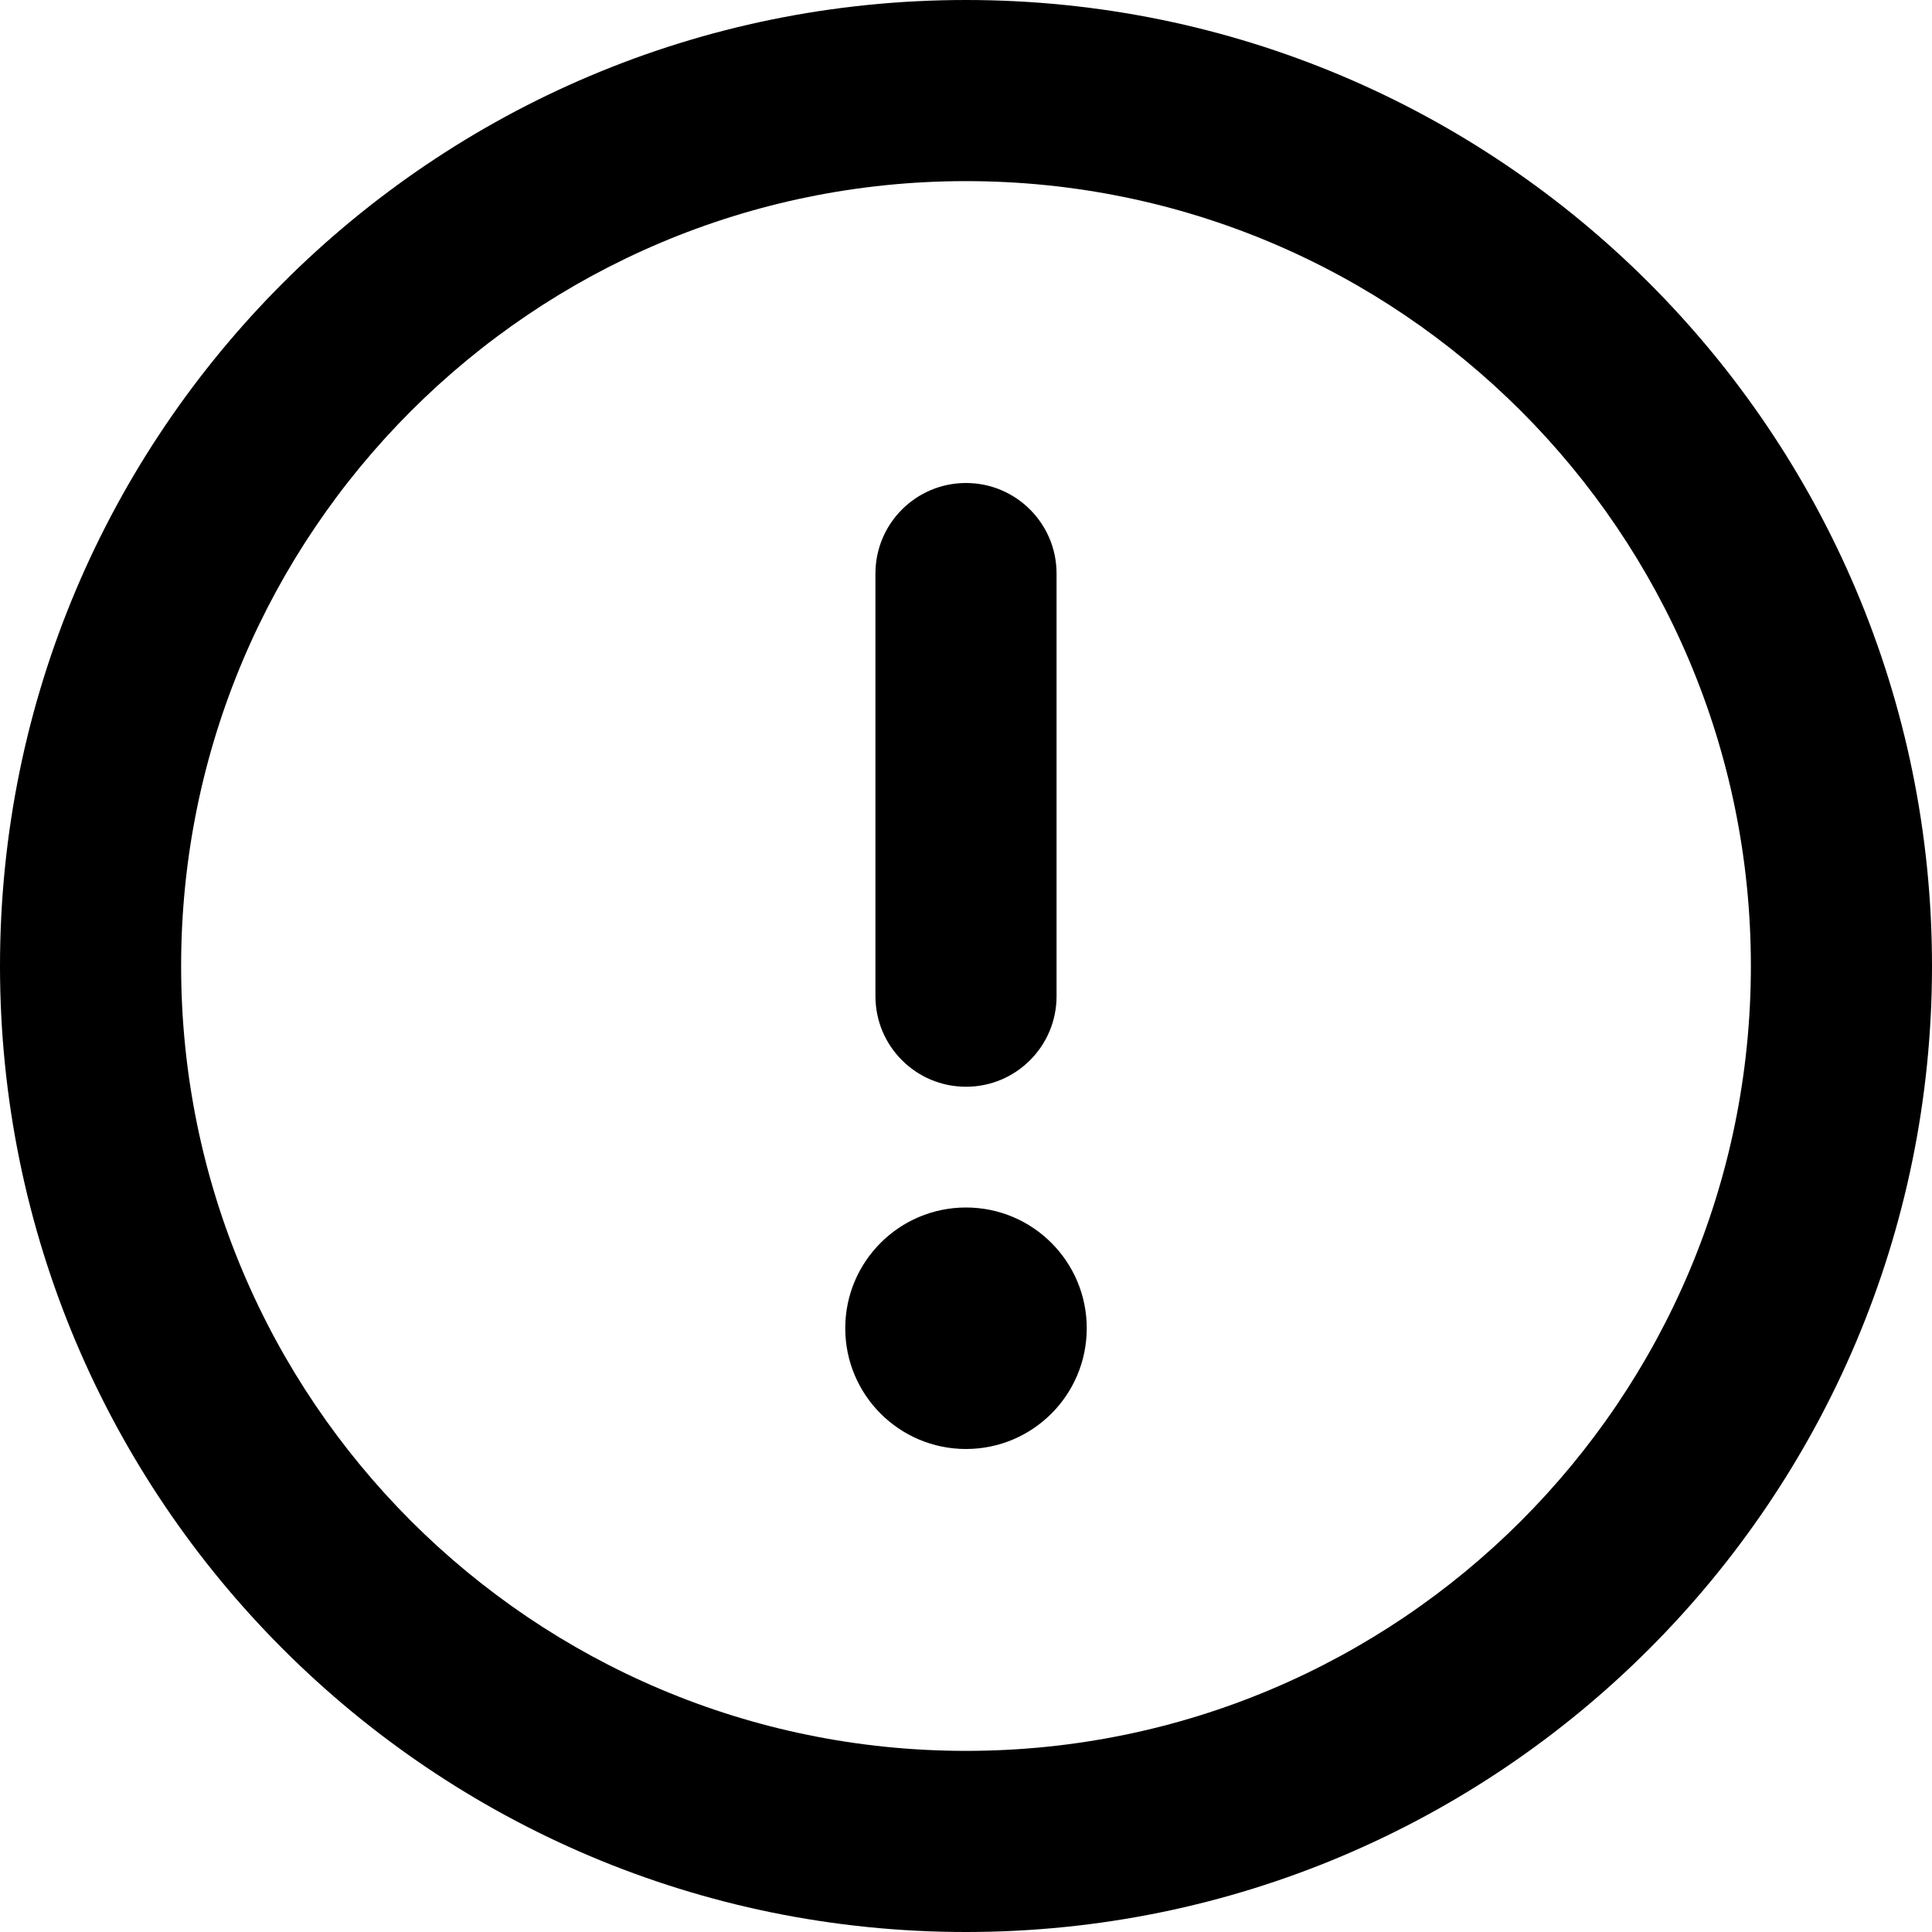
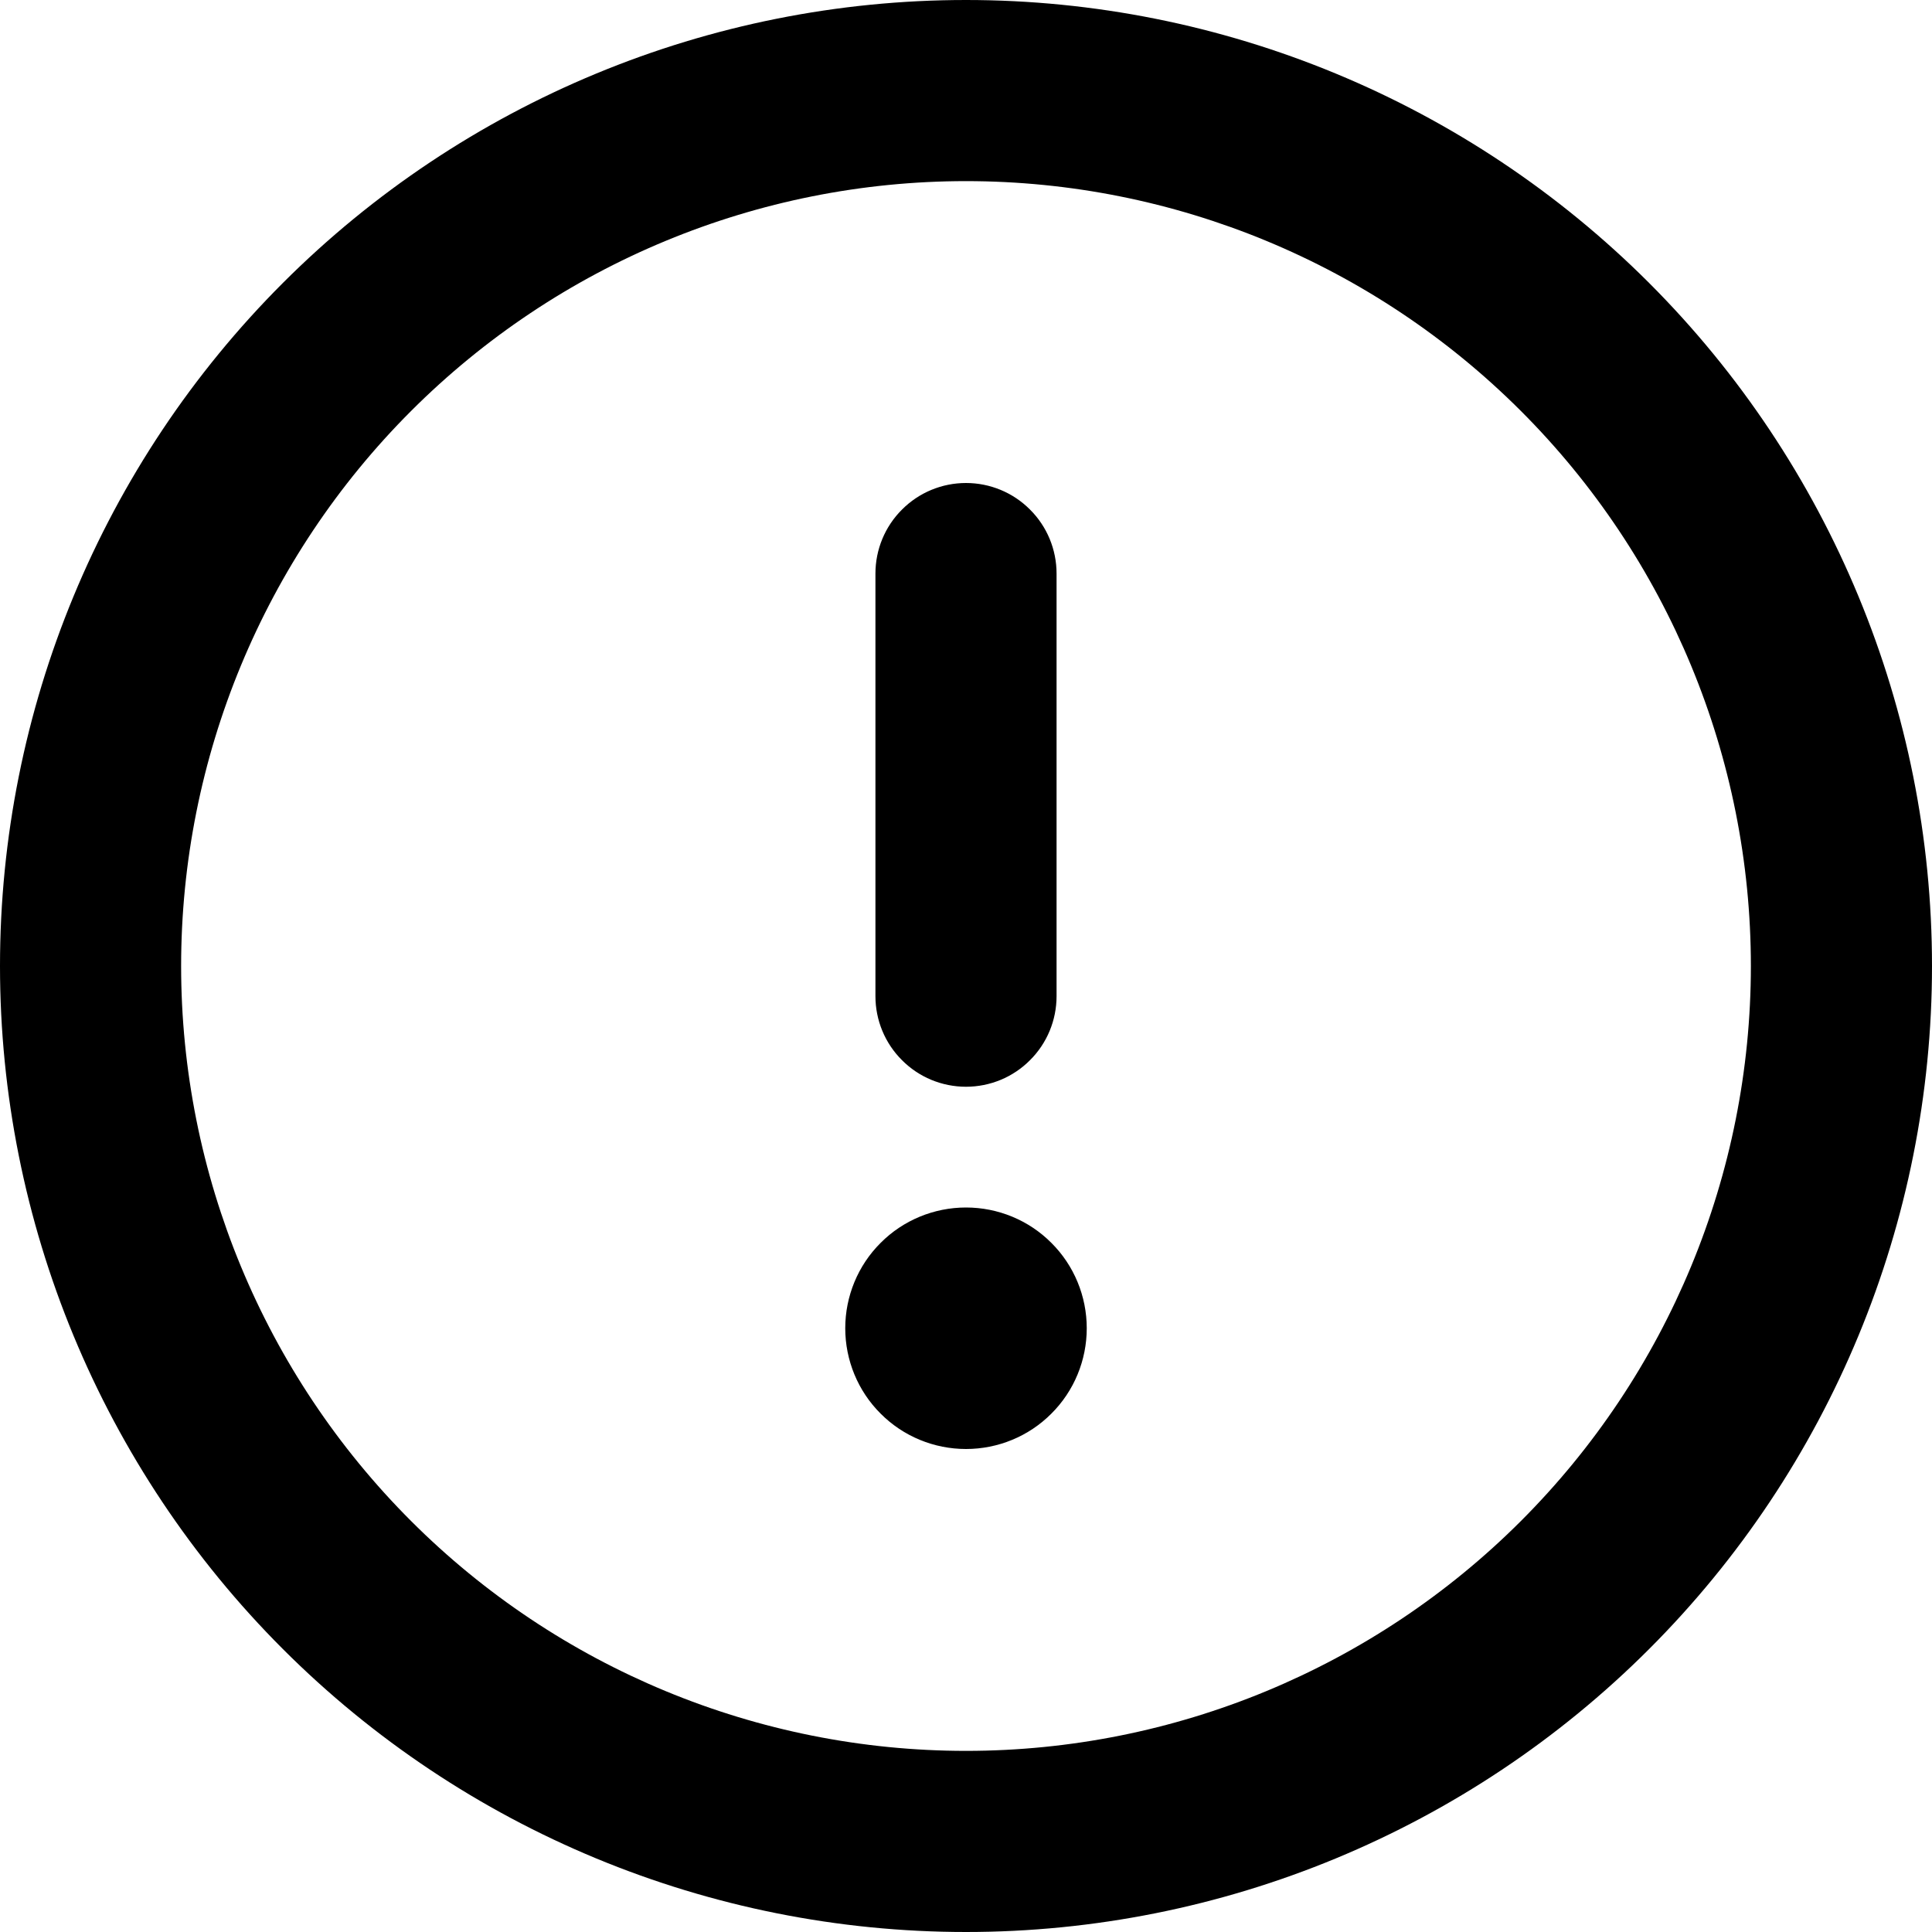
<svg xmlns="http://www.w3.org/2000/svg" width="16" height="16" viewBox="0 0 16 16">
-   <path fill-rule="evenodd" clip-rule="evenodd" d="M8 1.5a6.5 6.5 0 100 13 6.5 6.5 0 000-13zM0 8a8 8 0 1116 0A8 8 0 010 8zm9 3a1 1 0 11-2 0 1 1 0 012 0zm-.25-6.25a.75.75 0 00-1.5 0v3.5a.75.75 0 001.5 0v-3.5z" />
+   <path fill-rule="evenodd" clip-rule="evenodd" d="M8 1.5C6.276 1.5 4.623 2.185 3.404 3.404C2.185 4.623 1.5 6.276 1.5 8C1.5 9.724 2.185 11.377 3.404 12.596C4.623 13.815 6.276 14.5 8 14.5C9.724 14.5 11.377 13.815 12.596 12.596C13.815 11.377 14.5 9.724 14.5 8C14.5 6.276 13.815 4.623 12.596 3.404C11.377 2.185 9.724 1.5 8 1.5ZM0 8C0 5.878 0.843 3.843 2.343 2.343C3.843 0.843 5.878 0 8 0C10.122 0 12.157 0.843 13.657 2.343C15.157 3.843 16 5.878 16 8C16 10.122 15.157 12.157 13.657 13.657C12.157 15.157 10.122 16 8 16C5.878 16 3.843 15.157 2.343 13.657C0.843 12.157 0 10.122 0 8ZM9 11C9 11.265 8.895 11.52 8.707 11.707C8.52 11.895 8.265 12 8 12C7.735 12 7.48 11.895 7.293 11.707C7.105 11.52 7 11.265 7 11C7 10.735 7.105 10.48 7.293 10.293C7.48 10.105 7.735 10 8 10C8.265 10 8.52 10.105 8.707 10.293C8.895 10.48 9 10.735 9 11ZM8.75 4.75C8.75 4.551 8.671 4.36 8.53 4.22C8.39 4.079 8.199 4 8 4C7.801 4 7.61 4.079 7.47 4.22C7.329 4.36 7.25 4.551 7.25 4.75V8.25C7.25 8.449 7.329 8.64 7.47 8.78C7.61 8.921 7.801 9 8 9C8.199 9 8.39 8.921 8.53 8.78C8.671 8.64 8.75 8.449 8.75 8.25V4.75Z" />
</svg>
